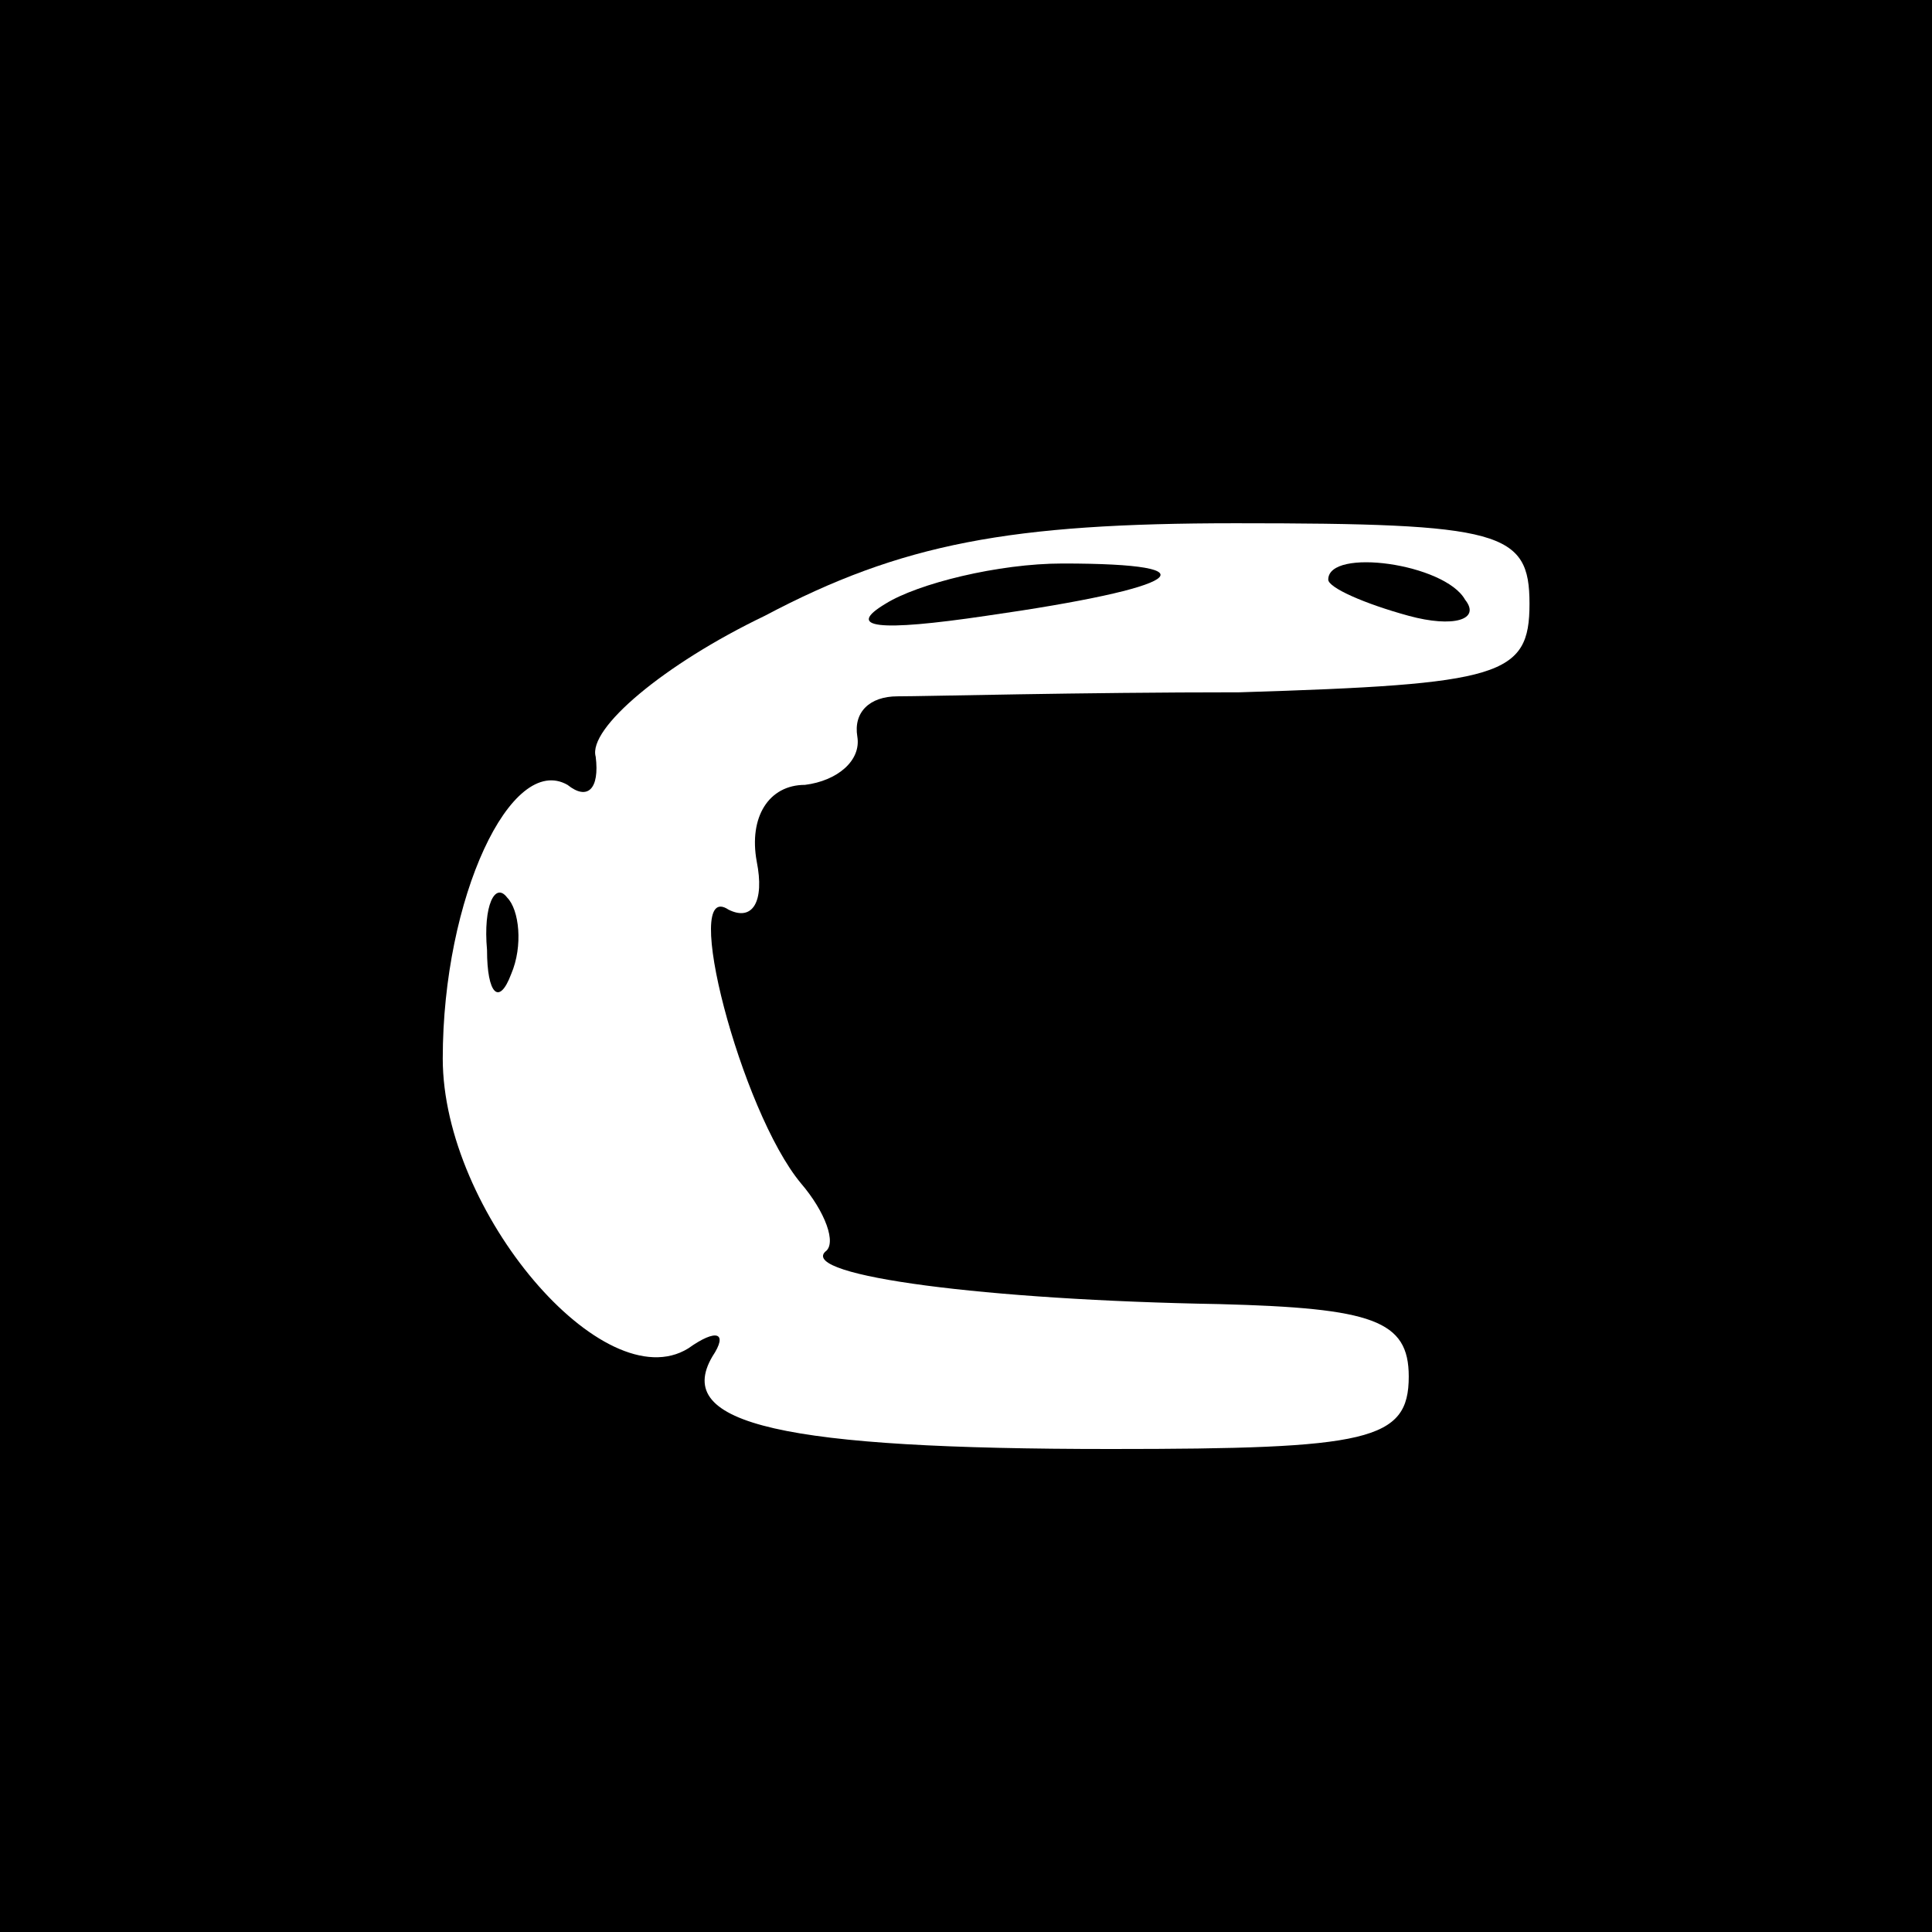
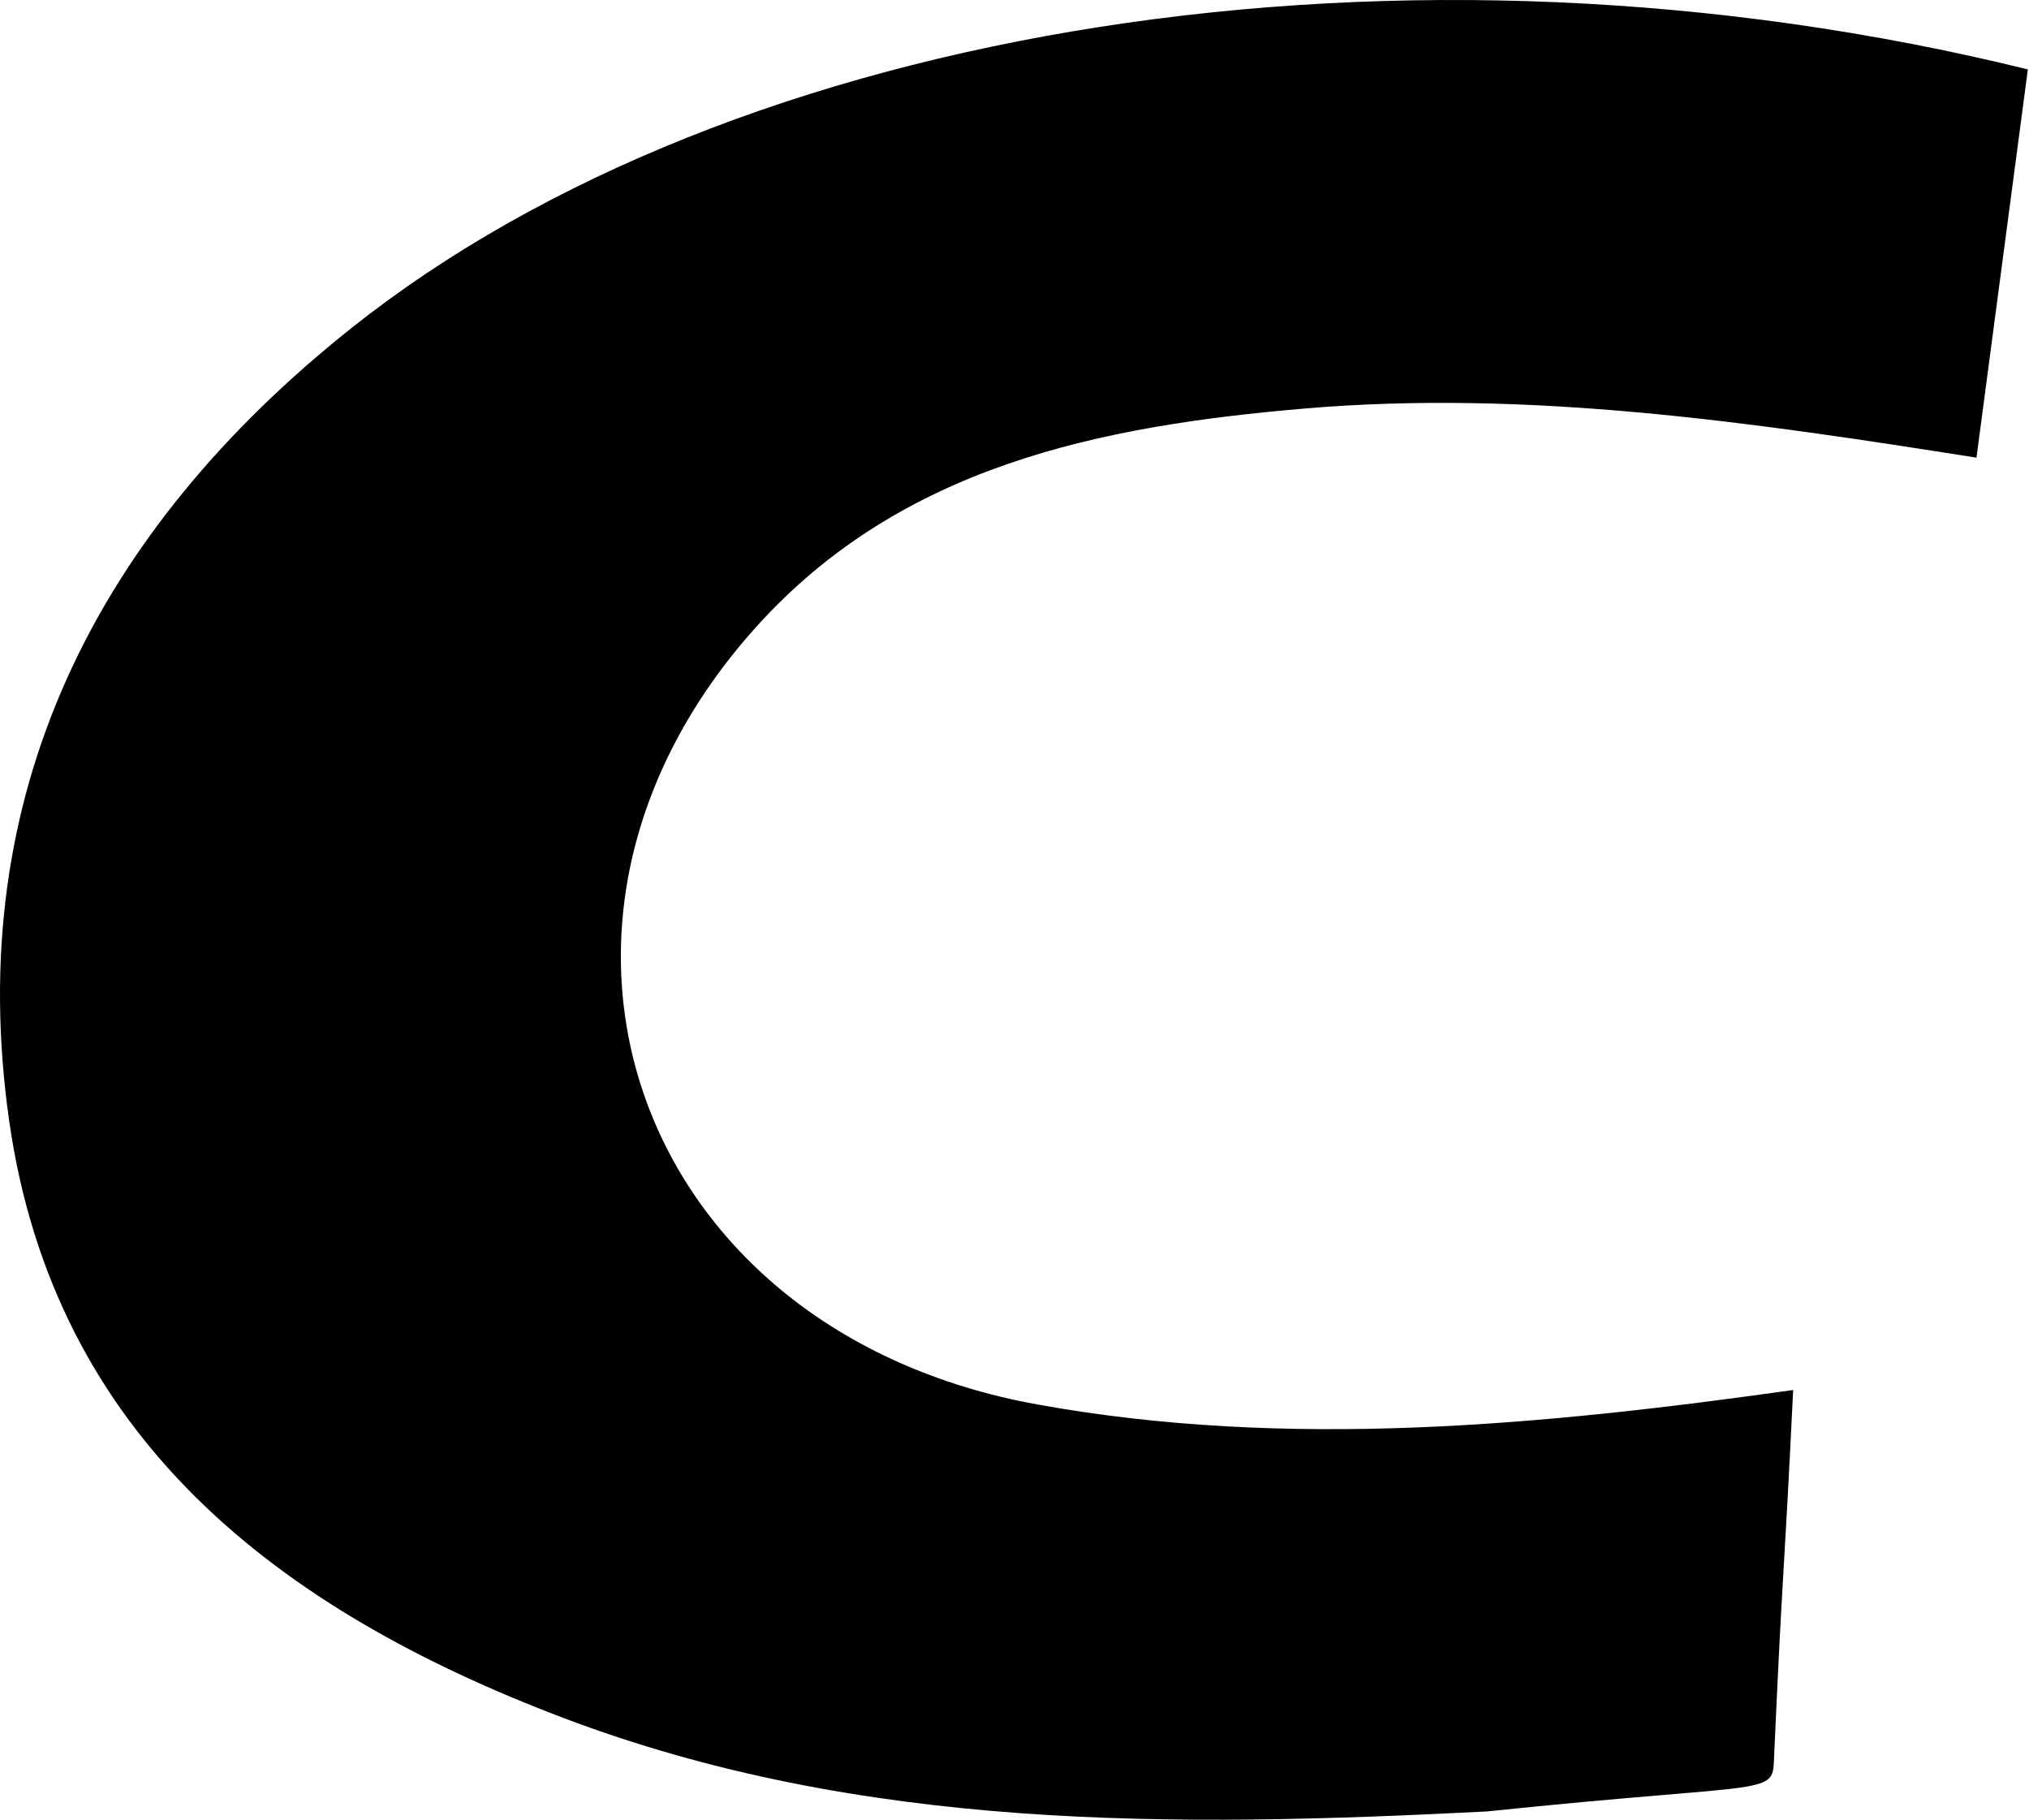
- <svg xmlns="http://www.w3.org/2000/svg" version="1.0" width="48pt" height="48pt" viewBox="0 0 48 48" preserveAspectRatio="xMidYMid meet">
-   <g transform="translate(0,48) scale(0.1,-0.1)" fill="#000000" stroke="none">
-     <path d="M0 240 l0 -240 240 0 240 0 0 240 0 240 -240 0 -240 0 0 -240z m380 90 c0 -18 -7 -20 -72 -22 -40 0 -78 -1 -85 -1 -7 0 -11 -4 -10 -10 1 -6 -5 -11 -13 -12 -9 0 -14 -8 -12 -19 2 -10 -1 -15 -7 -12 -12 8 3 -50 18 -68 6 -7 9 -15 6 -17 -6 -6 40 -12 98 -13 38 -1 47 -4 47 -18 0 -16 -10 -18 -74 -18 -81 0 -109 6 -99 23 4 6 1 7 -6 2 -21 -13 -61 34 -61 72 0 40 17 76 31 68 5 -4 8 -1 7 7 -2 7 17 23 42 35 34 18 61 23 117 23 66 0 73 -2 73 -20z" />
-     <path d="M220 330 c-10 -6 -2 -7 25 -3 49 7 58 13 19 13 -16 0 -36 -5 -44 -10z" />
-     <path d="M330 336 c0 -2 9 -6 20 -9 11 -3 18 -1 14 4 -5 9 -34 13 -34 5z" />
-     <path d="M121 244 c0 -11 3 -14 6 -6 3 7 2 16 -1 19 -3 4 -6 -2 -5 -13z" />
-   </g>
+ <svg xmlns="http://www.w3.org/2000/svg" t="1496564764934" class="icon" style="" viewBox="0 0 1142 1024" version="1.1" p-id="1164" width="223.047" height="200">
+   <defs>
+     <style type="text/css" />
+   </defs>
+   <path d="M1141.351 39.057c-9.629 72.77-18.165 137.223-28.913 218.474-126.145-19.927-251.601-38.377-377.755-27.674-115.46 9.803-227.405 32.181-309.125 122.987-150.019 166.697-68.391 396.461 158.252 437.463 141.115 25.526 283.92 11.786 425.448-8.123-5.452 112.441-5.764 95.304-10.675 205.229-1.074 24.058 4.277 14.613-161.648 31.915-176.004 9.004-351.88 11.189-520.55-52.888C156.545 905.722 30.676 809.16 5.177 630.816c-26.251-183.595 48.804-331.796 192.517-446.128C413.369 13.099 790.802-47.27 1141.351 39.057z" p-id="1165" />
</svg>
